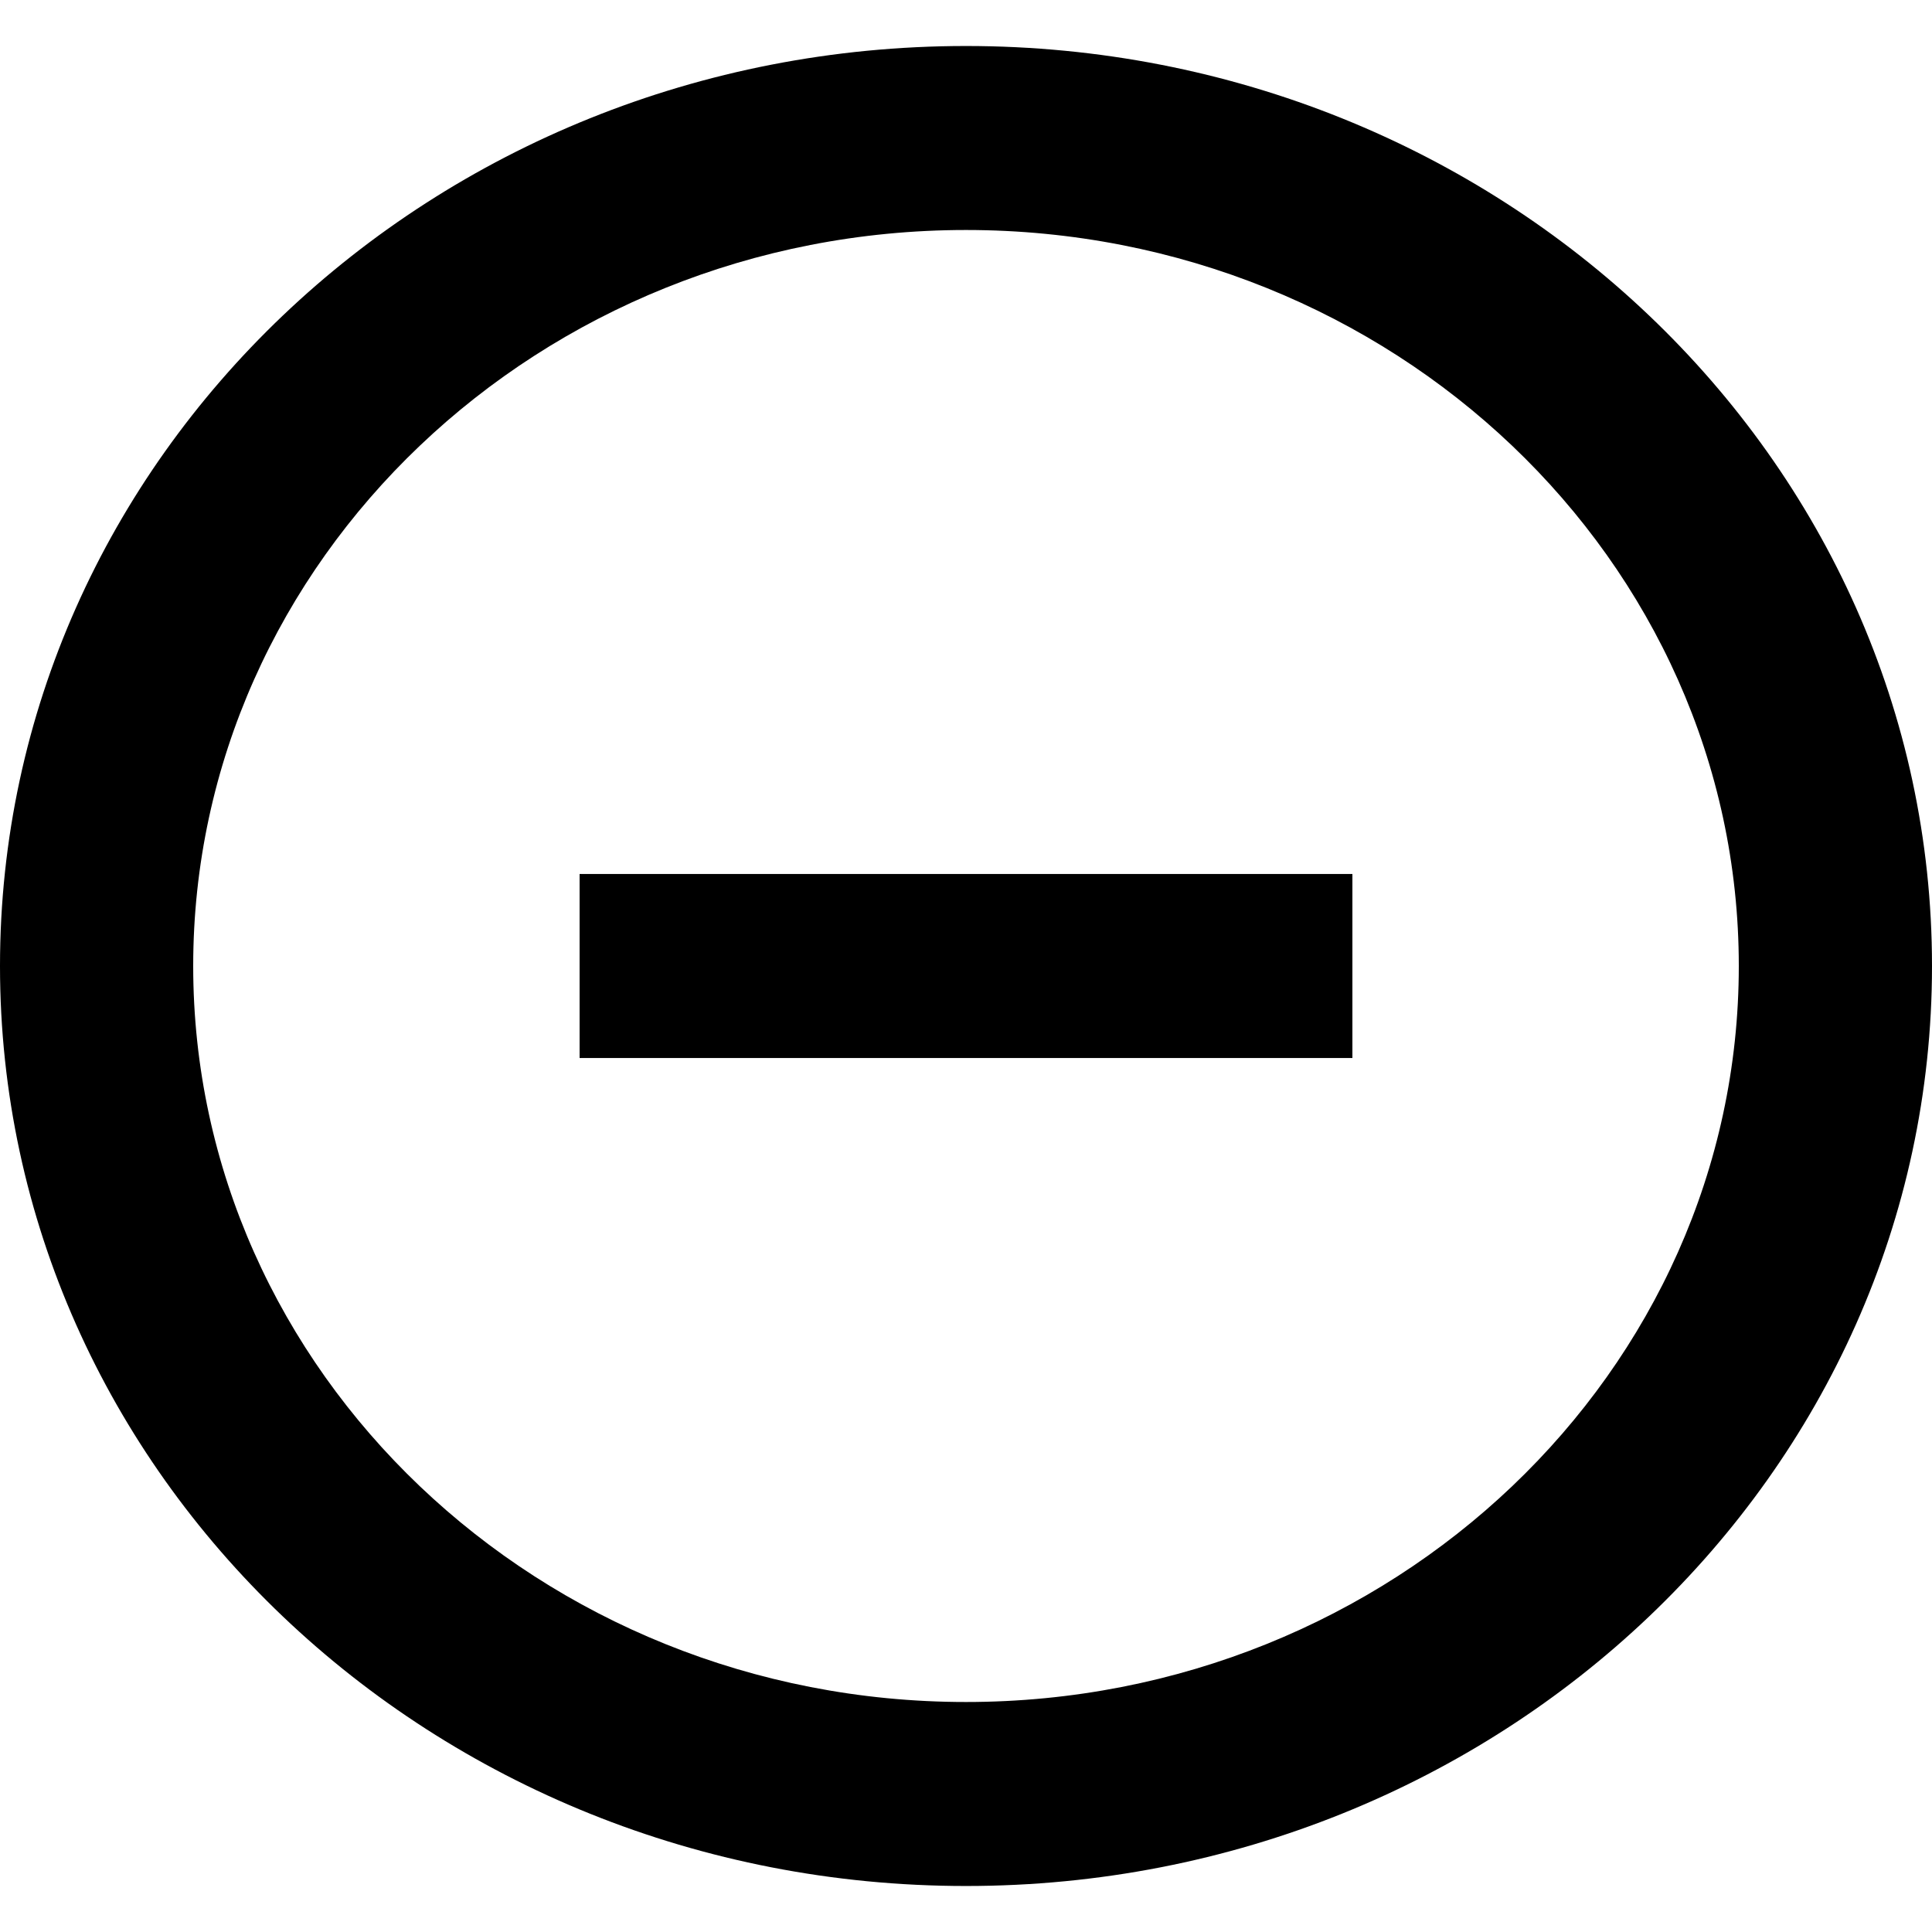
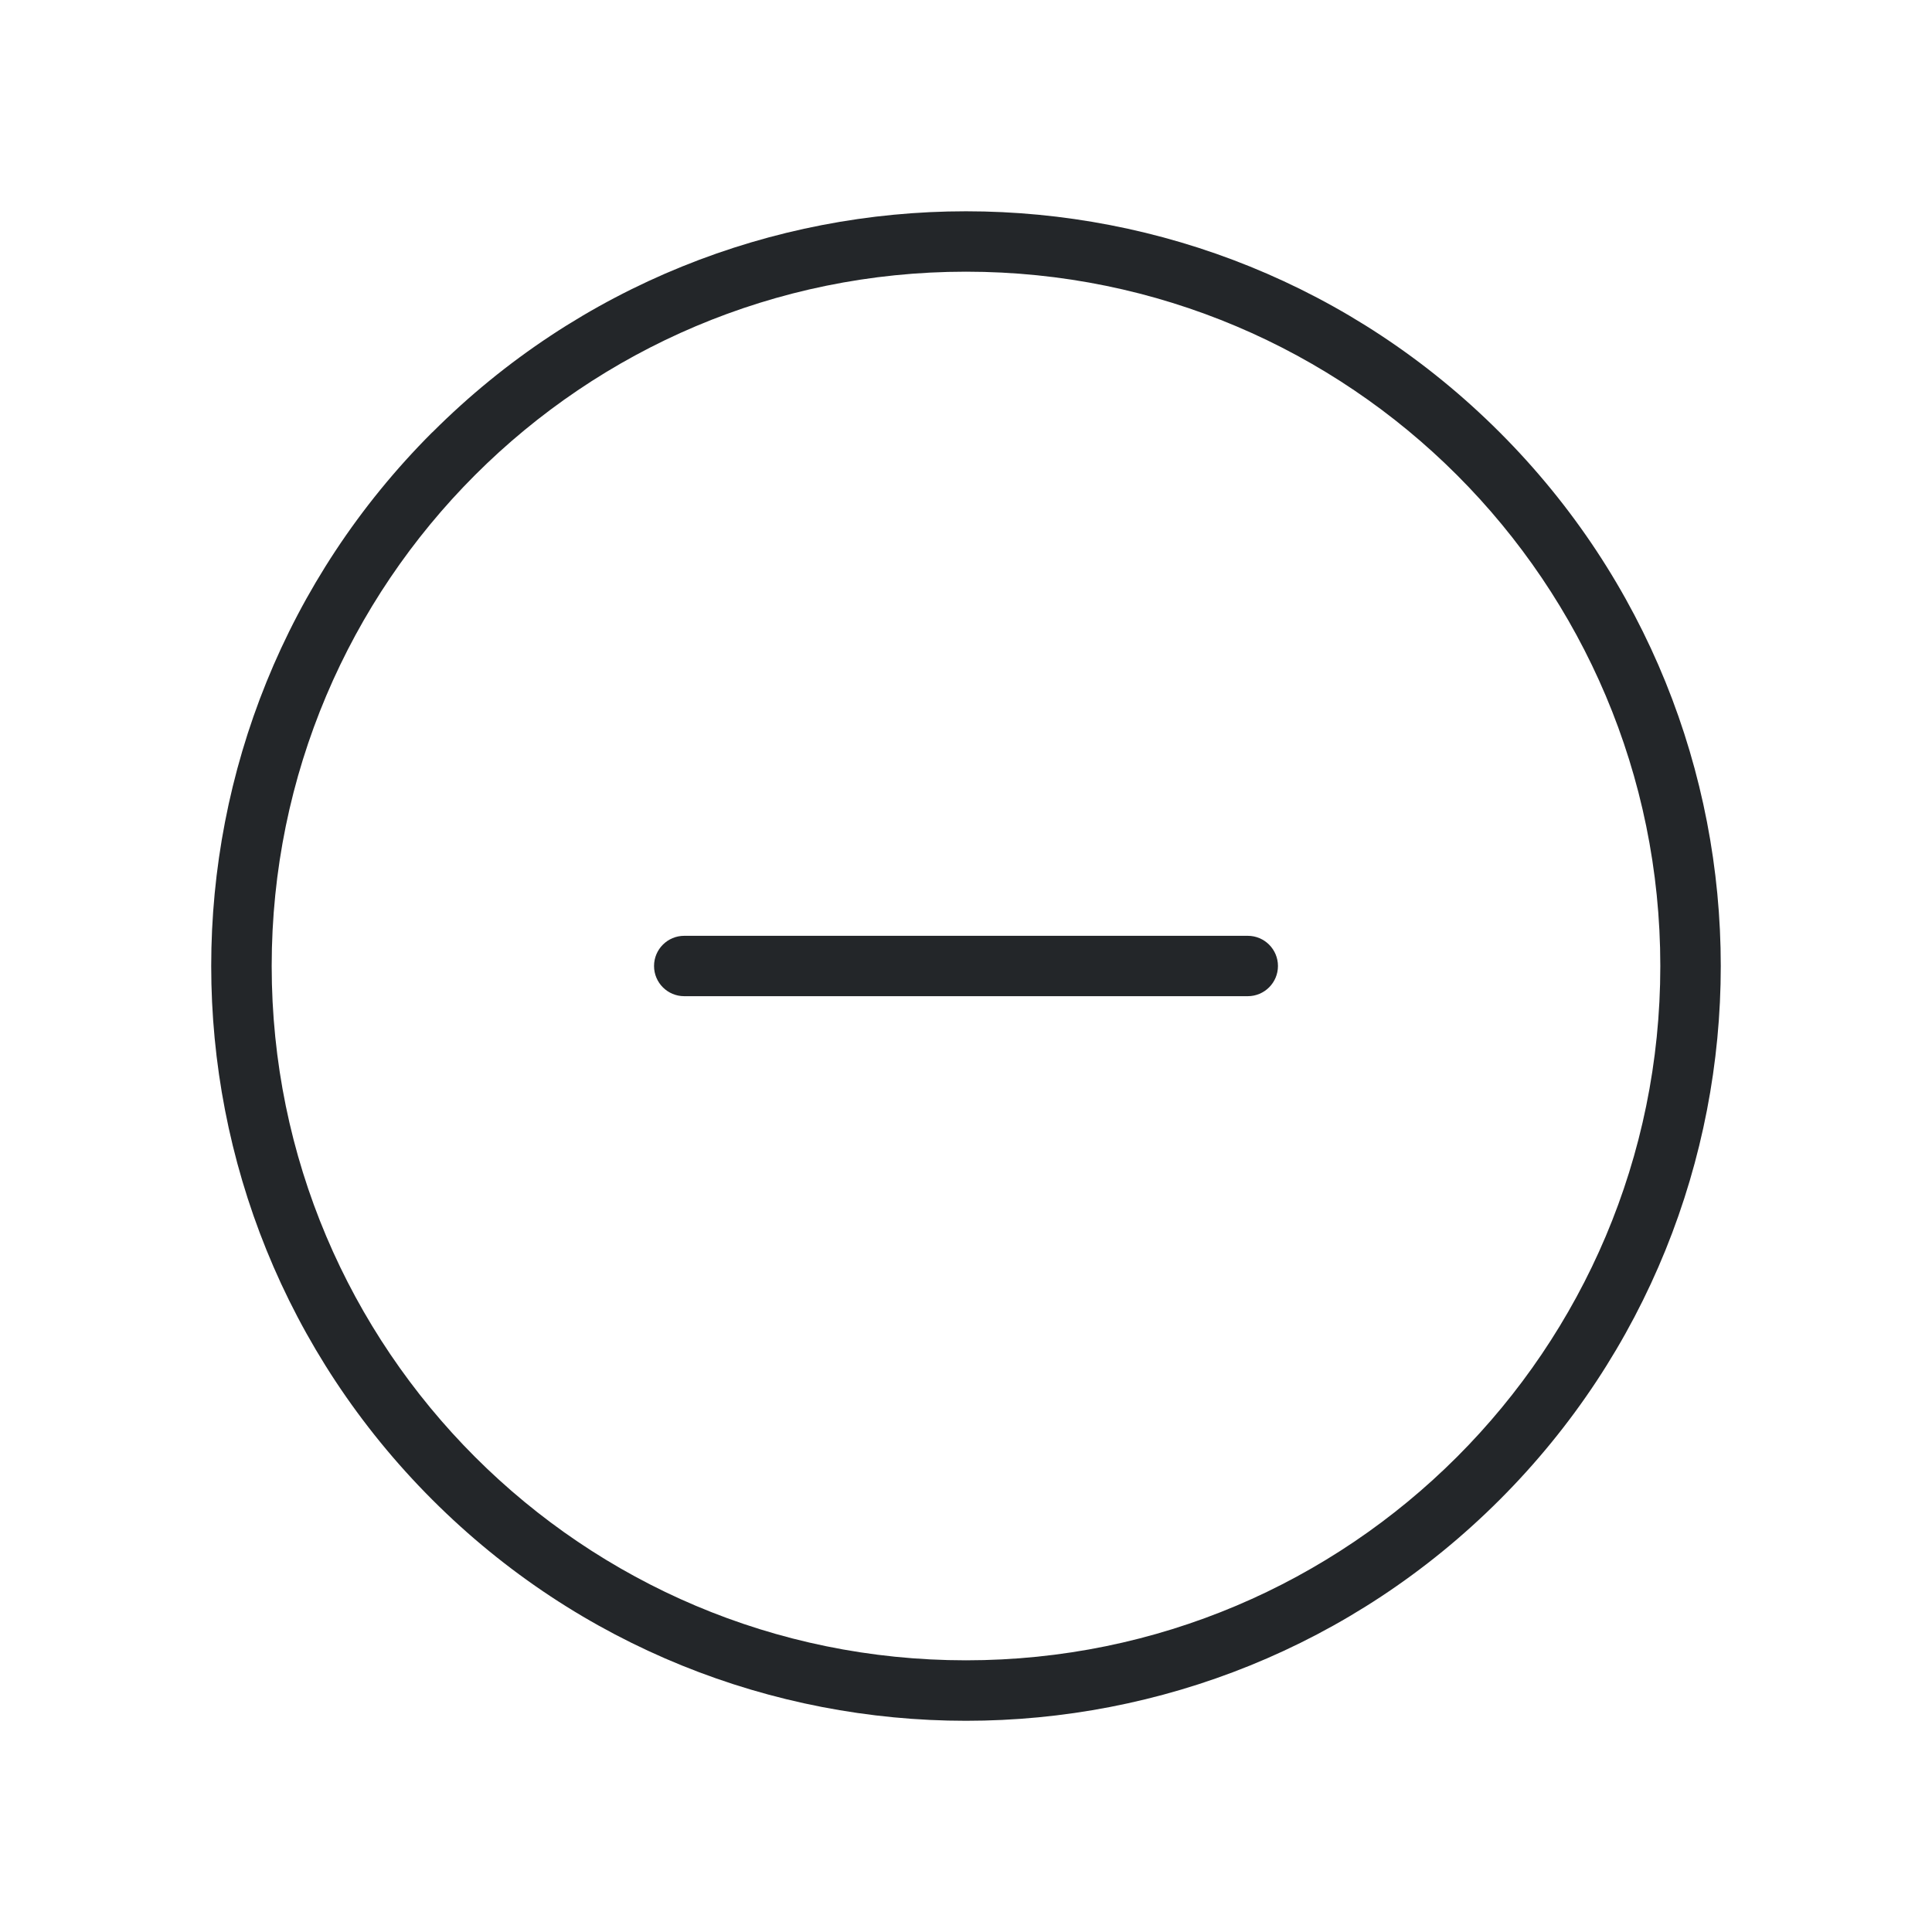
- <svg xmlns="http://www.w3.org/2000/svg" width="800px" height="800px" viewBox="0 -0.5 21 21" version="1.1">
+ <svg xmlns="http://www.w3.org/2000/svg" version="1.1" width="32" height="32" viewBox="0 0 32 32">
  <defs>
- 
- </defs>
-   <g id="Page-1" stroke="none" stroke-width="1" fill="none" fill-rule="evenodd">
-     <g id="Dribbble-Light-Preview" transform="translate(-99, -600)" fill="#000000">
-       <g id="icons" transform="translate(56, 160)">
-         <path d="M49.3,451 L57.7,451 L57.7,449 L49.3,449 L49.3,451 Z M53.5,458 C48.867,458 45.1,454.411 45.1,450 C45.1,445.588 48.867,442 53.5,442 C58.132,442 61.9,445.588 61.9,450 C61.9,454.411 58.132,458 53.5,458 L53.5,458 Z M53.5,440 C47.701,440 43,444.477 43,450 C43,455.523 47.701,460 53.5,460 C59.298,460 64,455.523 64,450 C64,444.477 59.298,440 53.5,440 L53.5,440 Z" id="minus_circle-[#1429]">
- 
- </path>
-       </g>
-     </g>
-   </g>
+     <style id="current-color-scheme" type="text/css">.ColorScheme-Text {
+         color:#232629;
+       }</style>
+   </defs>
+   <path class="ColorScheme-Text" fill-rule="evenodd" d="M16 4.5a11.5 11.5 0 1 0 0 23 11.5 11.5 0 0 0 0-23ZM7.161 7.161A12.5 12.5 0 1 1 24.84 24.84 12.5 12.5 0 0 1 7.16 7.16ZM10.833 16a.5.5 0 0 1 .5-.5h9.334a.5.5 0 0 1 0 1h-9.334a.5.5 0 0 1-.5-.5Z" clip-rule="evenodd" fill="currentColor" />
</svg>
